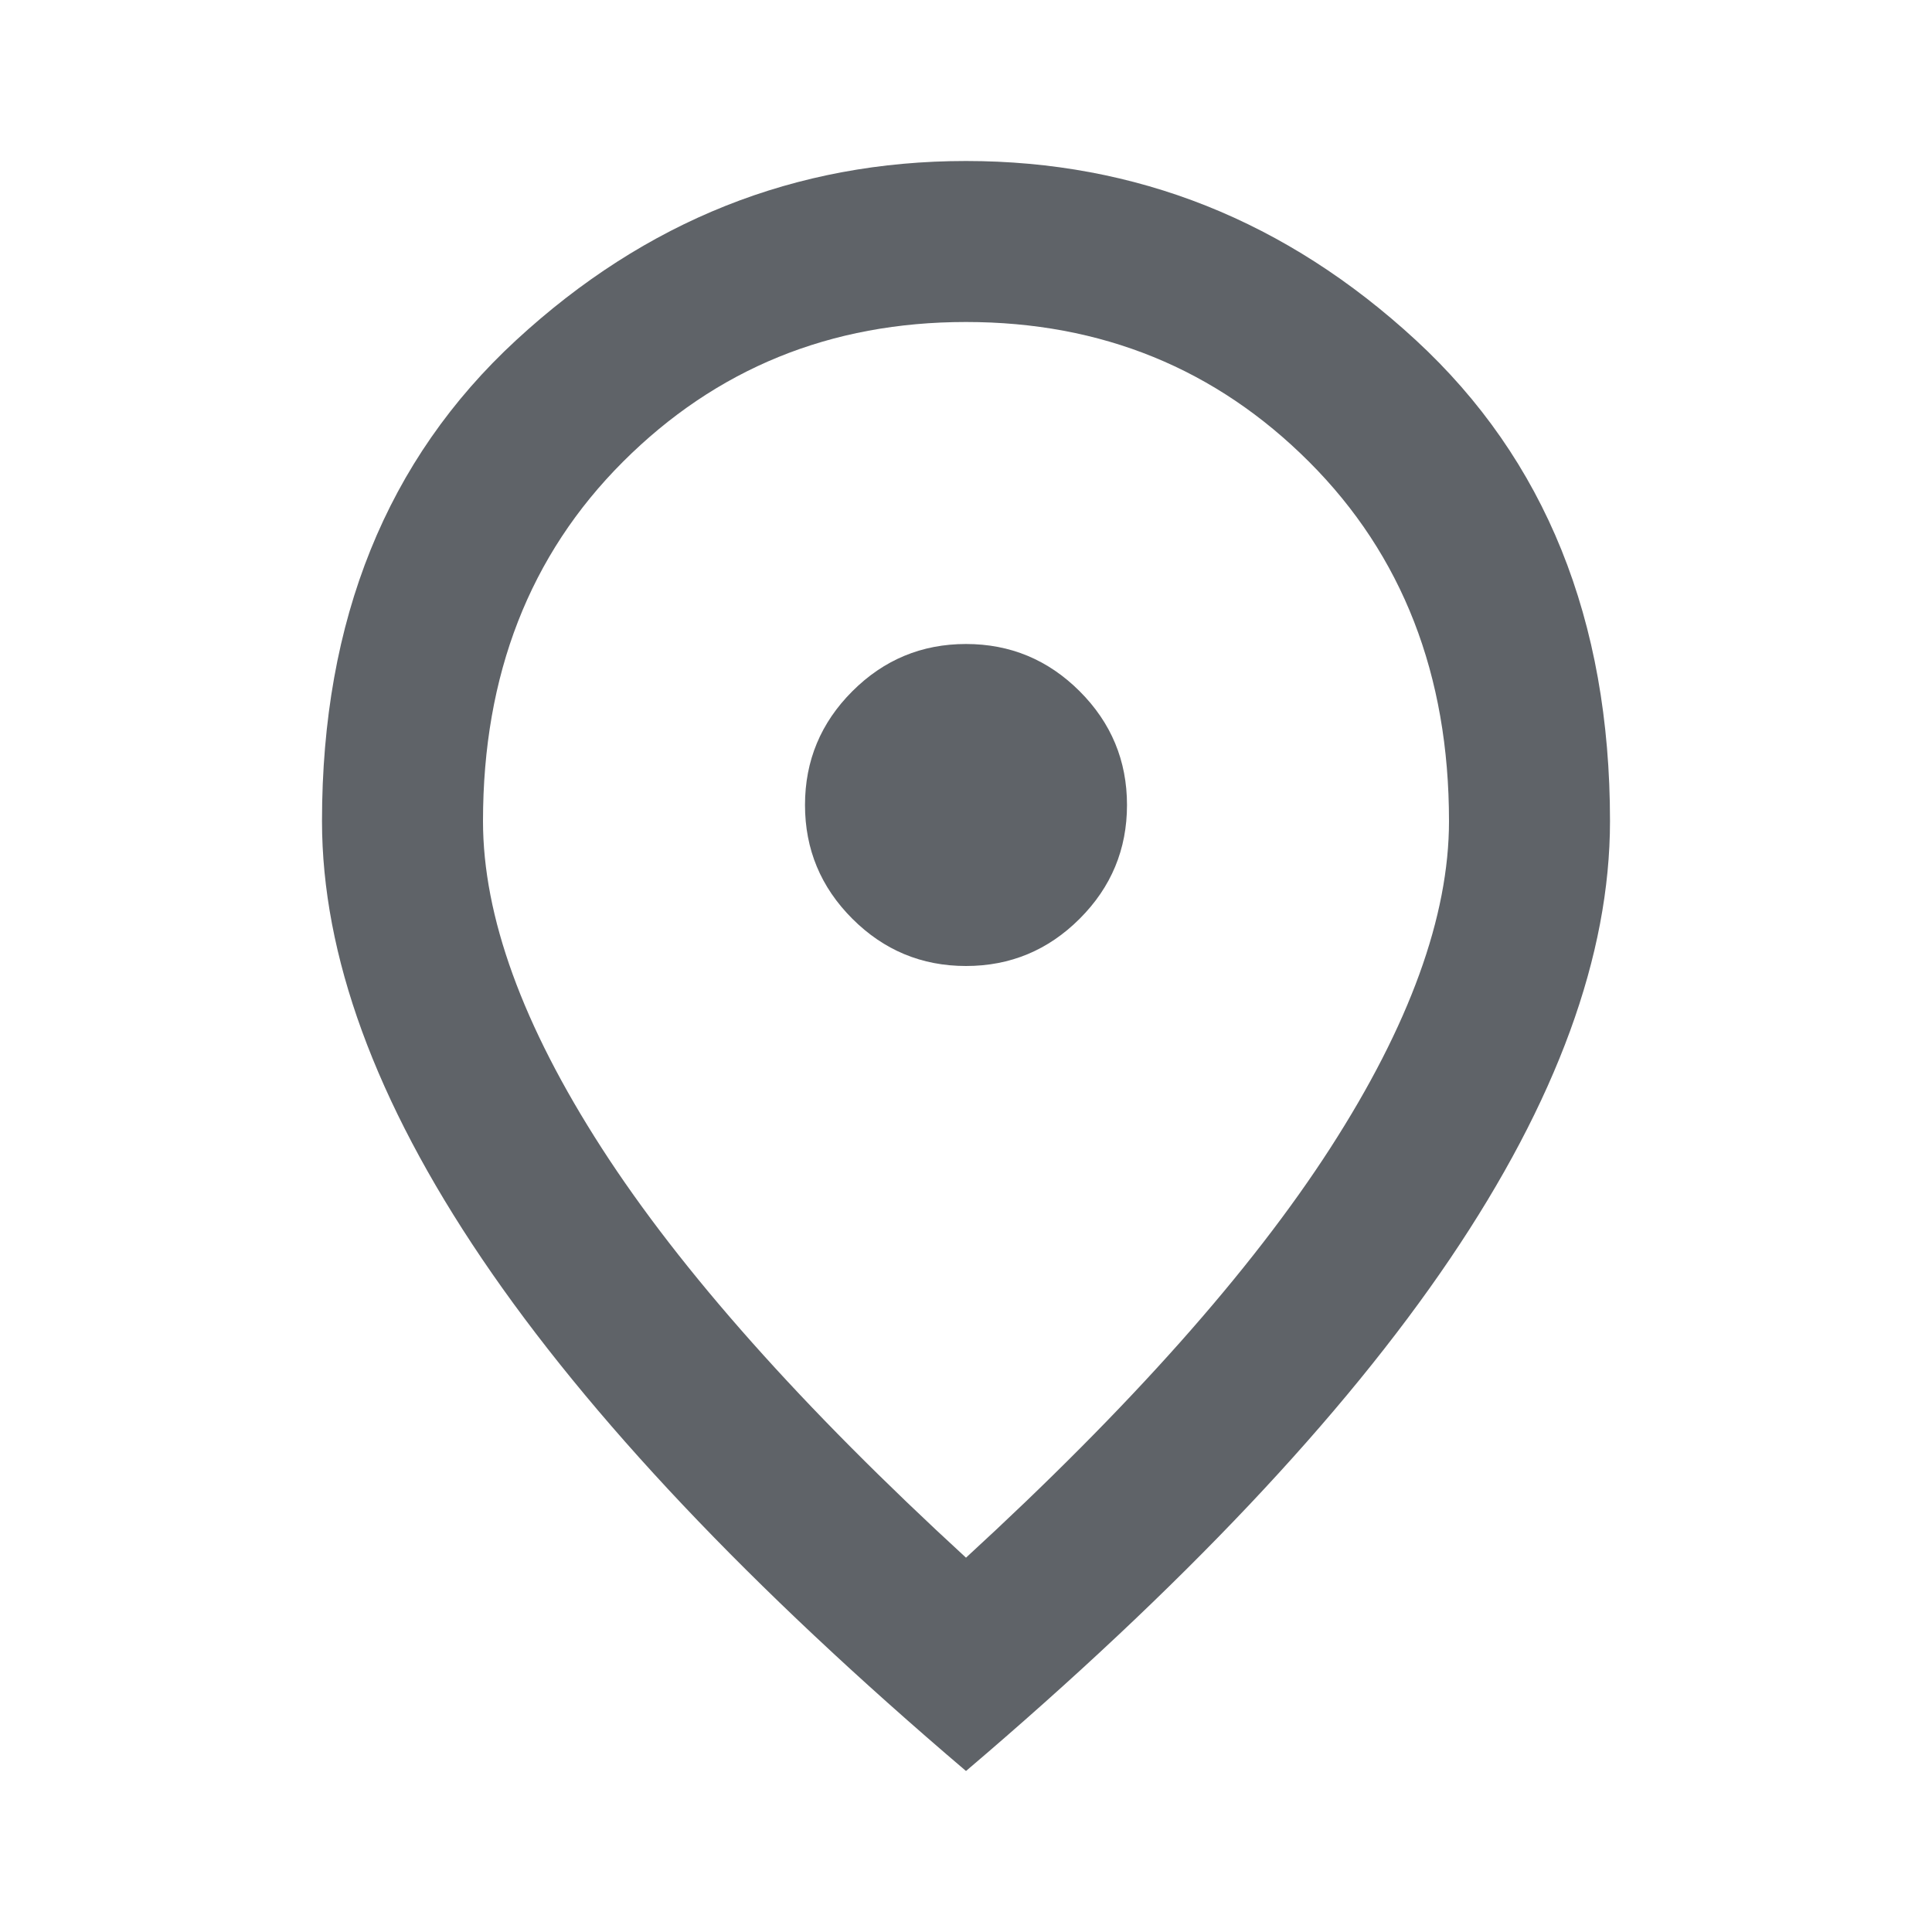
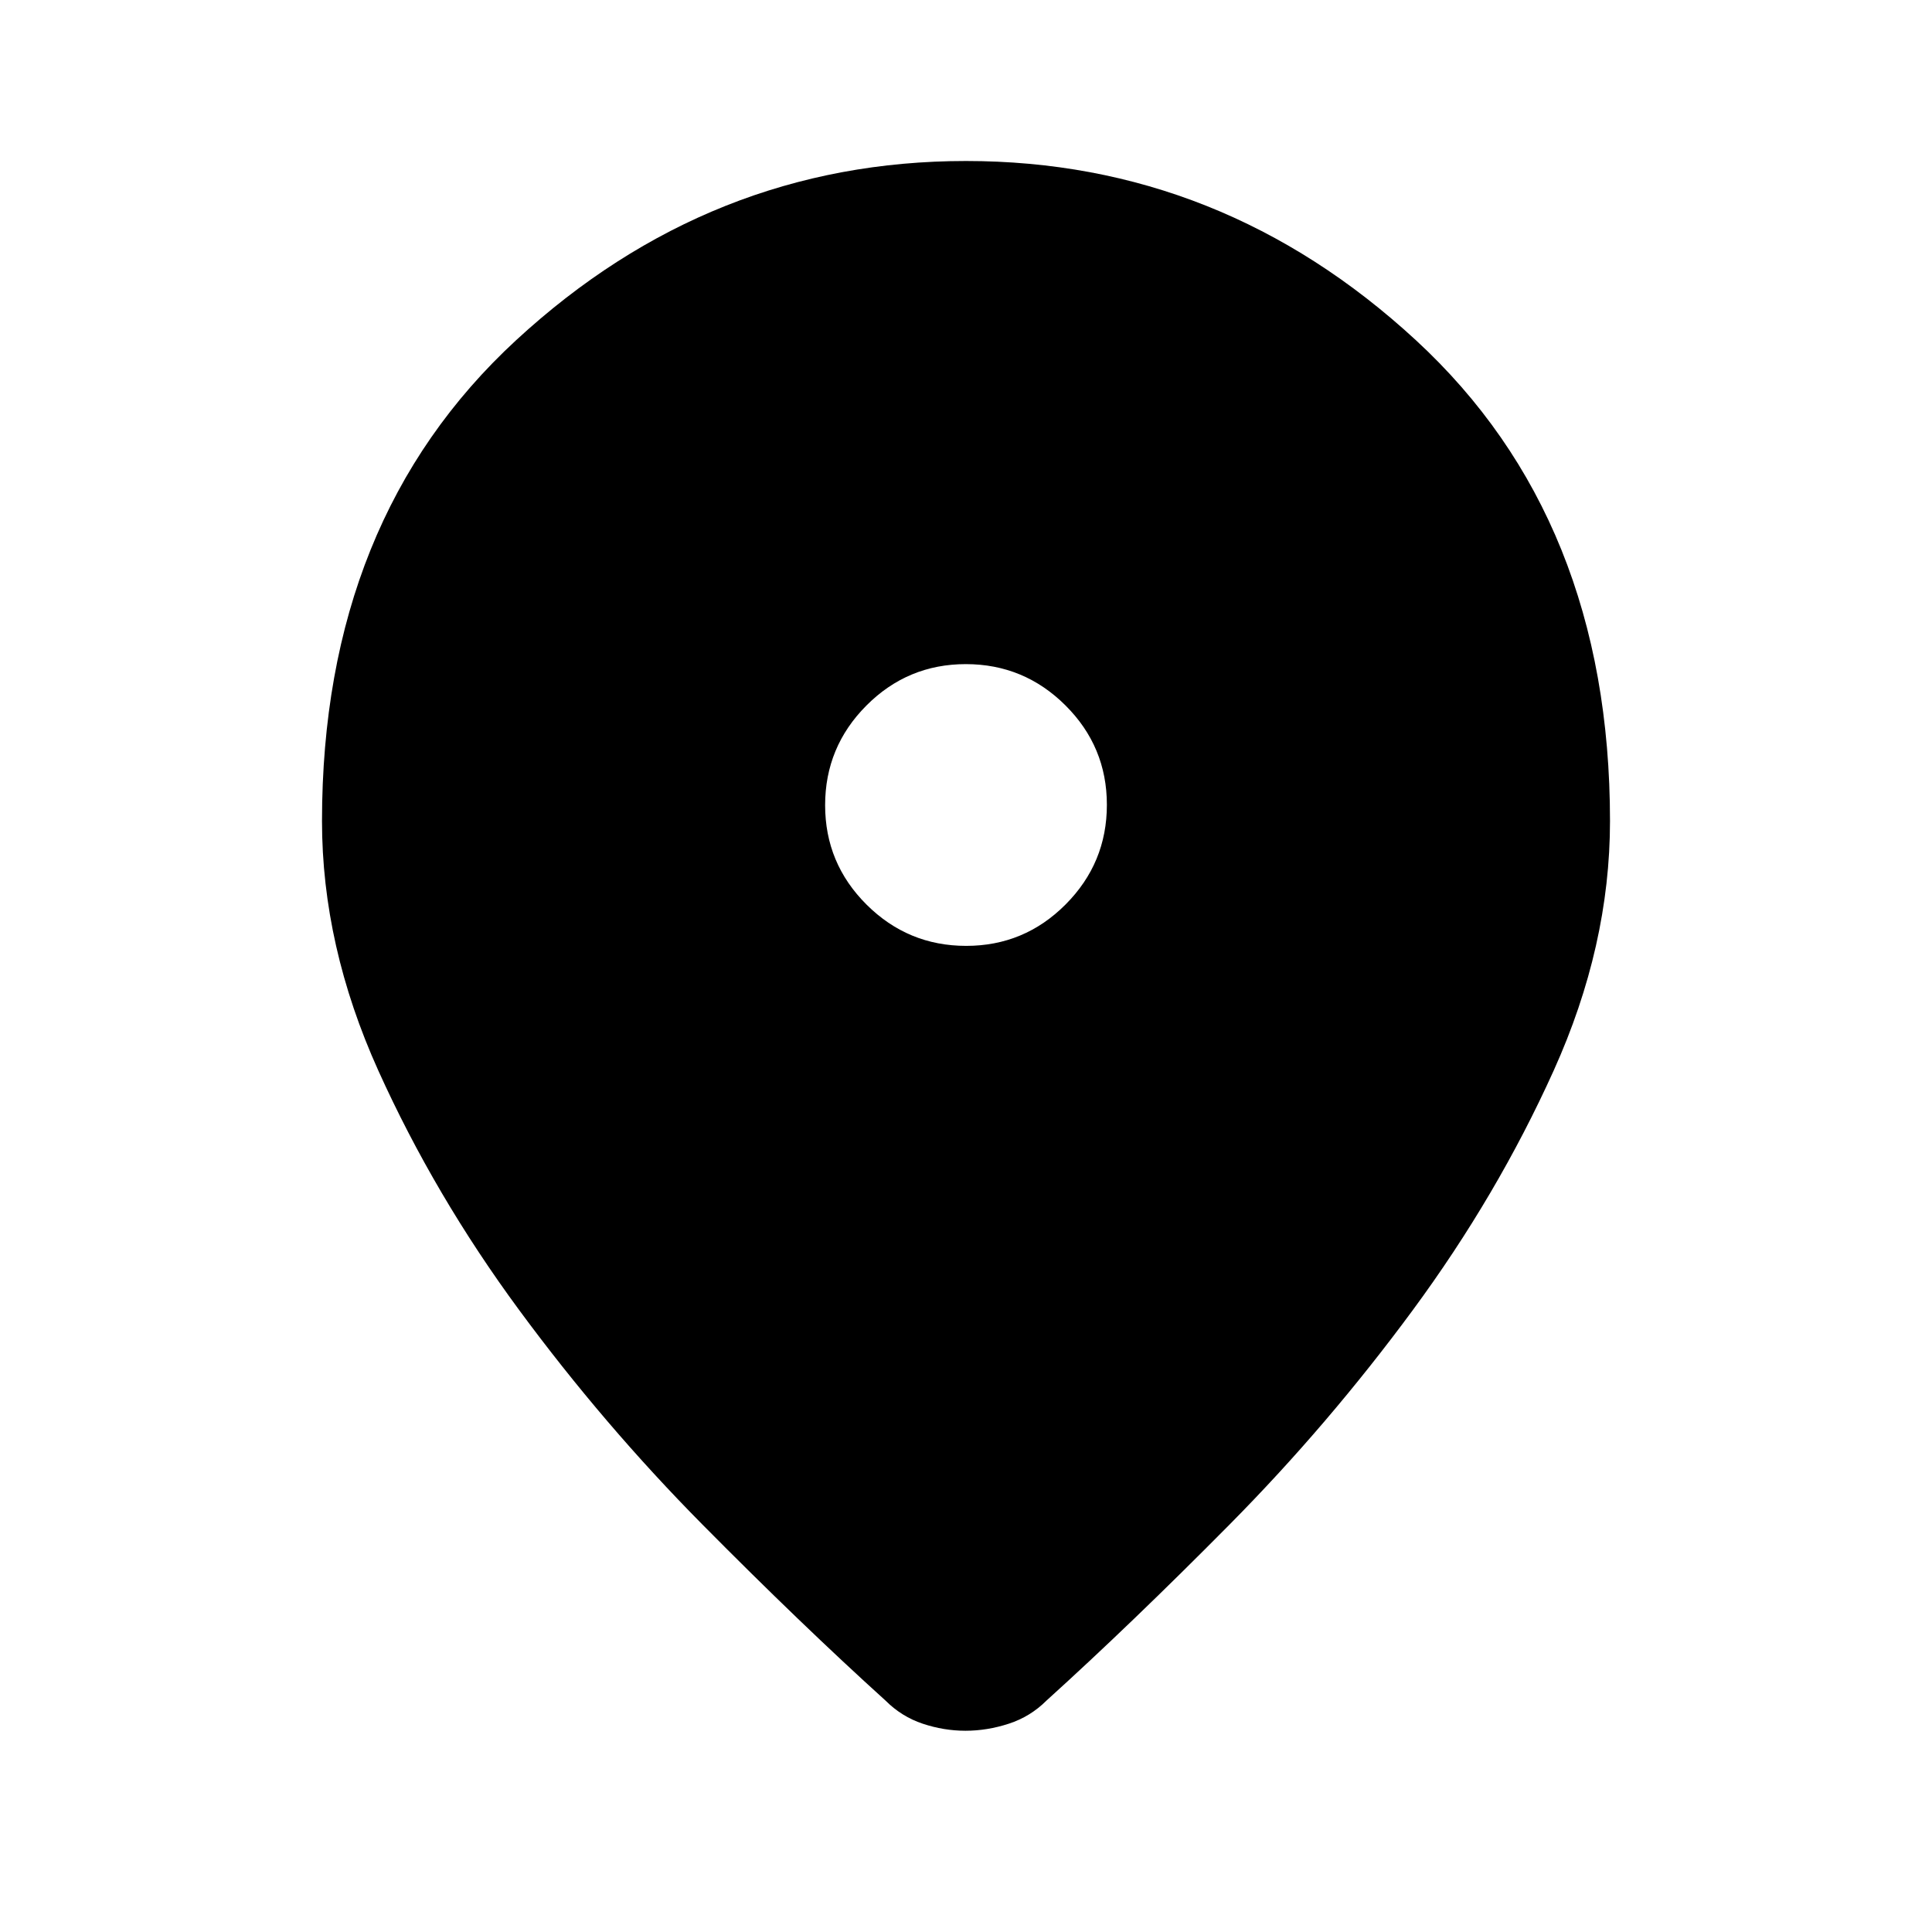
- <svg xmlns="http://www.w3.org/2000/svg" height="24px" viewBox="0 -960 960 960" width="24px" fill="#5f6368">
-   <path d="M480-480q33 0 56.5-23.5T560-560q0-33-23.5-56.5T480-640q-33 0-56.5 23.5T400-560q0 33 23.5 56.5T480-480Zm0 294q122-112 181-203.5T720-552q0-109-69.5-178.5T480-800q-101 0-170.5 69.5T240-552q0 71 59 162.5T480-186Zm0 106Q319-217 239.5-334.5T160-552q0-150 96.5-239T480-880q127 0 223.5 89T800-552q0 100-79.5 217.5T480-80Zm0-480Z" />
+ <svg xmlns="http://www.w3.org/2000/svg" height="48" viewBox="0 -960 960 960" width="48">
+   <path d="M479.75-100q-10.75 0-21.25-3.5T440-115q-42-38-91-87.5T258-309q-42-57-70-119t-28-124q0-150 96.5-239T480-880q127 0 223.5 89T800-552q0 62-28 124t-70 119q-42 57-91 106.5T520-115q-8 8-18.75 11.5t-21.5 3.5Zm.34-390q28.91 0 49.41-20.59 20.5-20.59 20.5-49.5t-20.59-49.41q-20.59-20.5-49.5-20.5t-49.41 20.59q-20.5 20.59-20.5 49.5t20.59 49.41q20.59 20.5 49.5 20.5Z" />
</svg>
